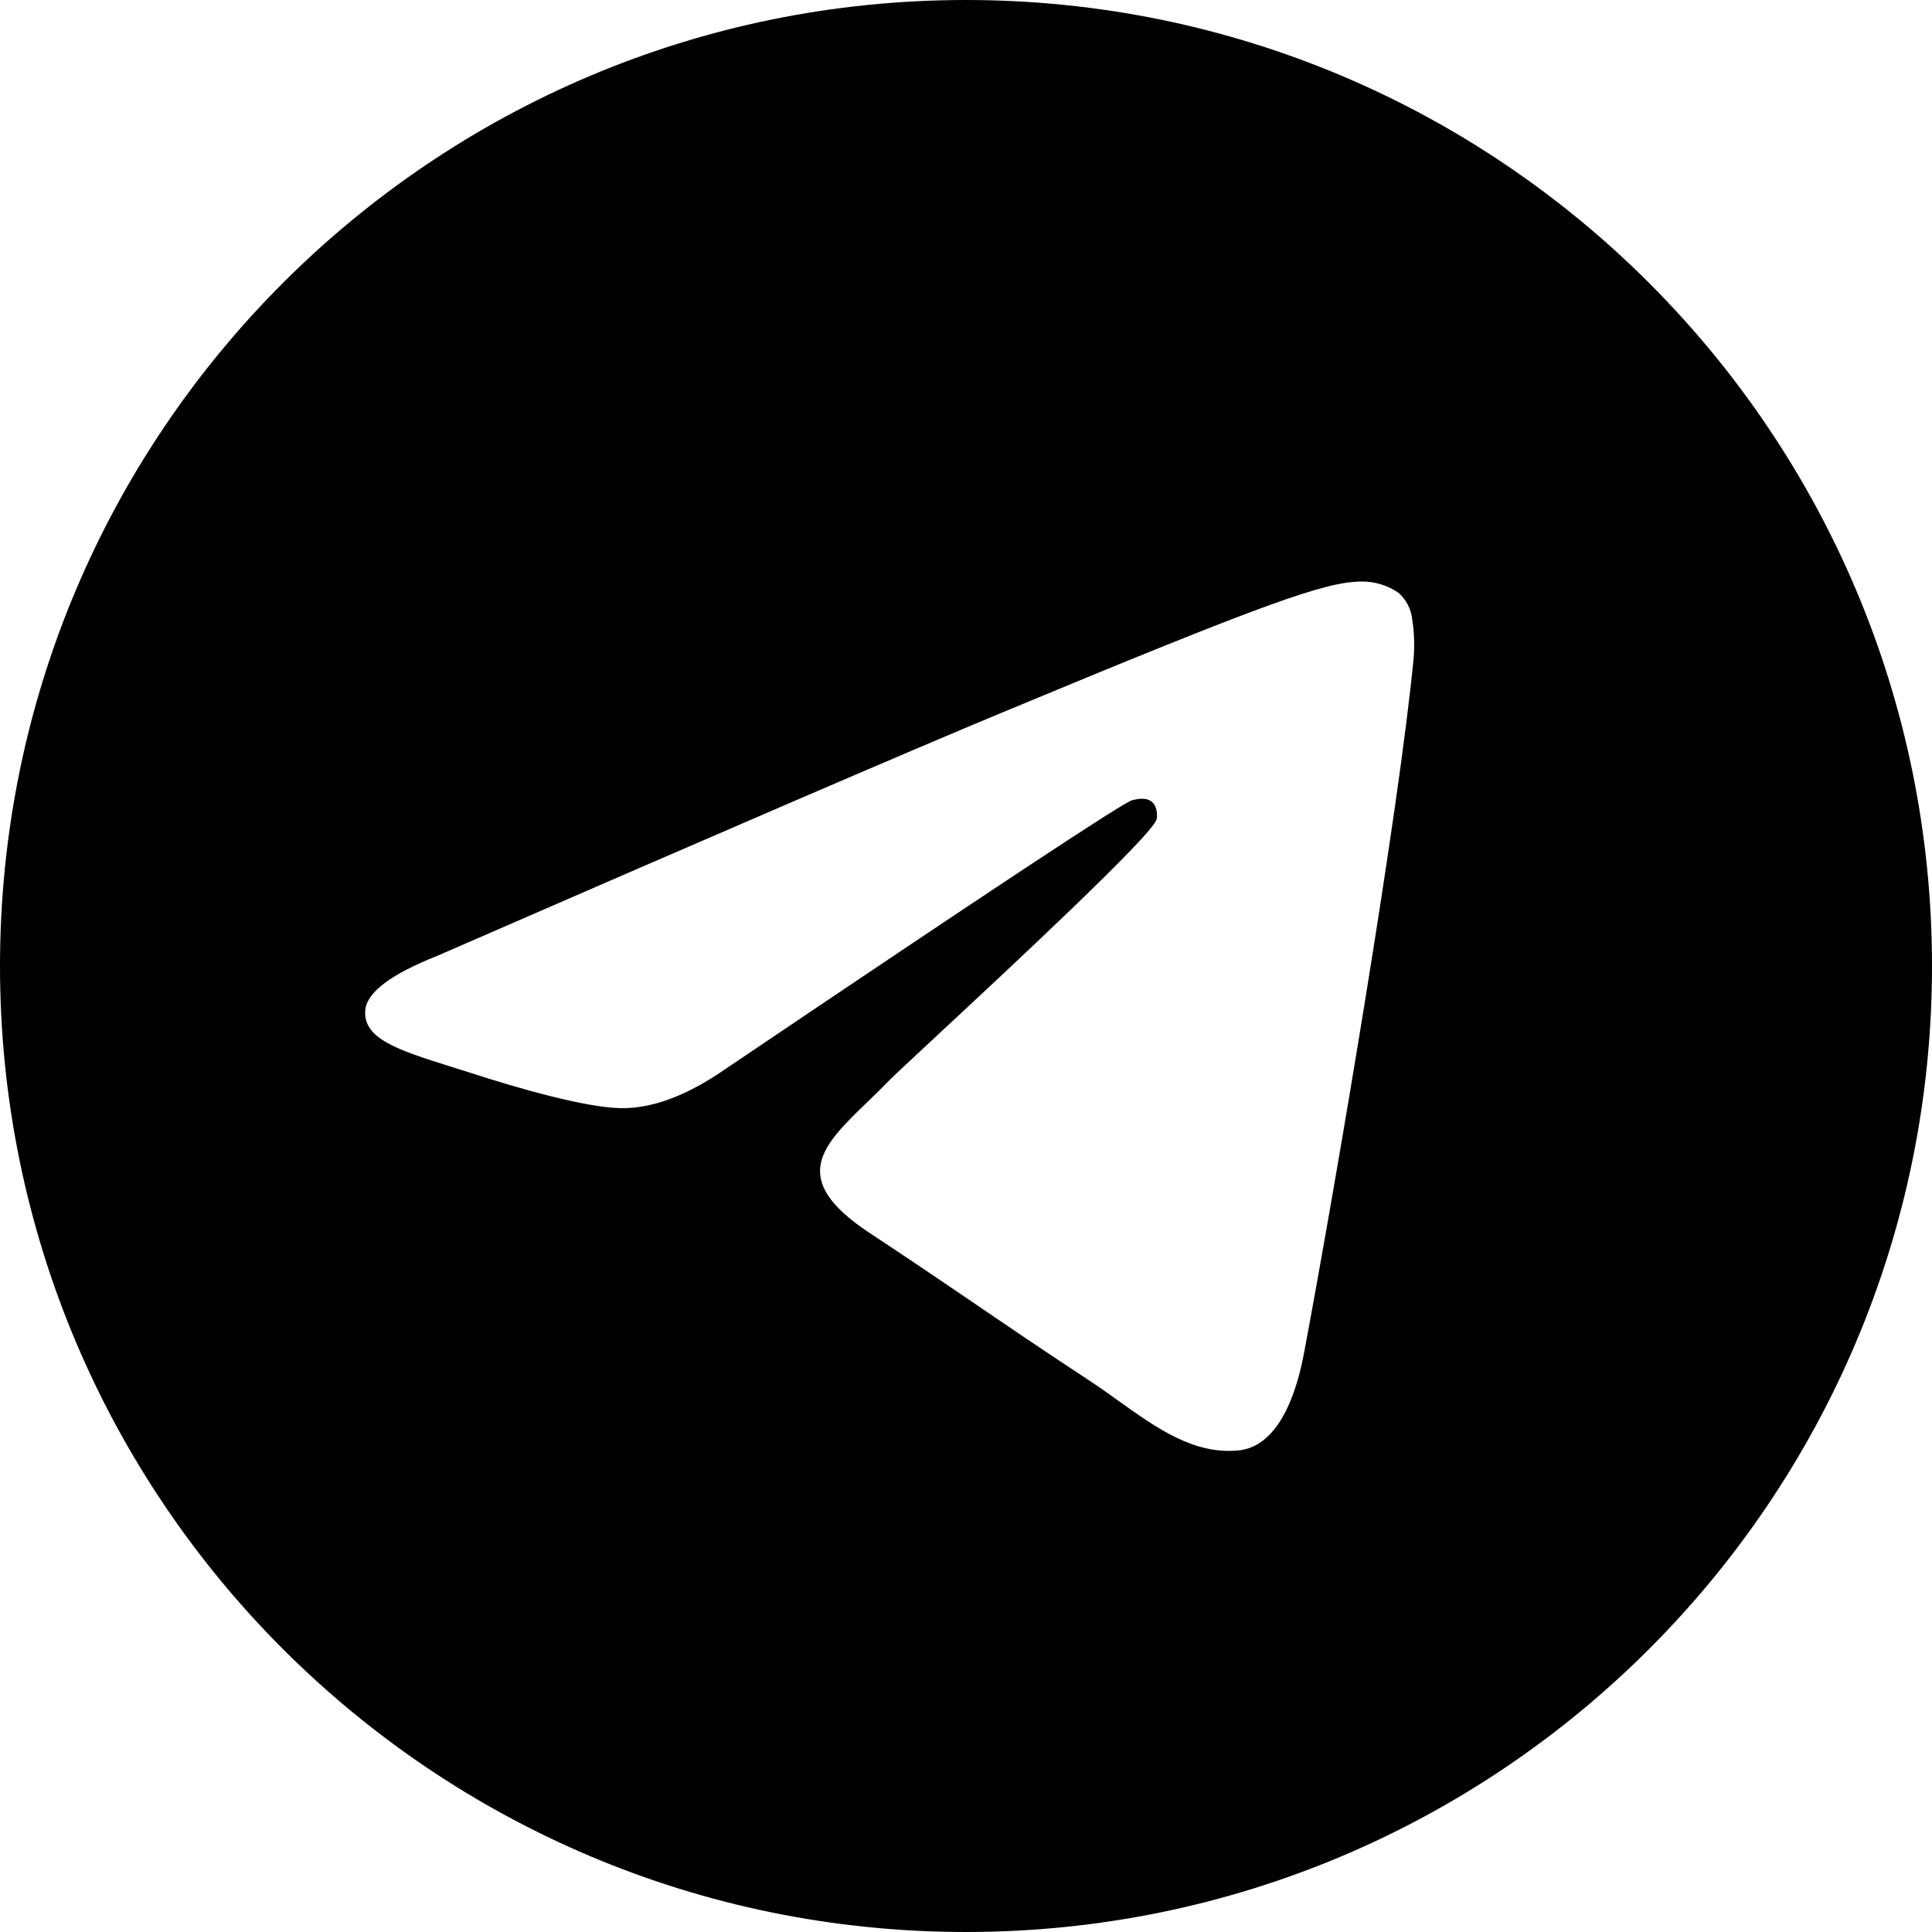
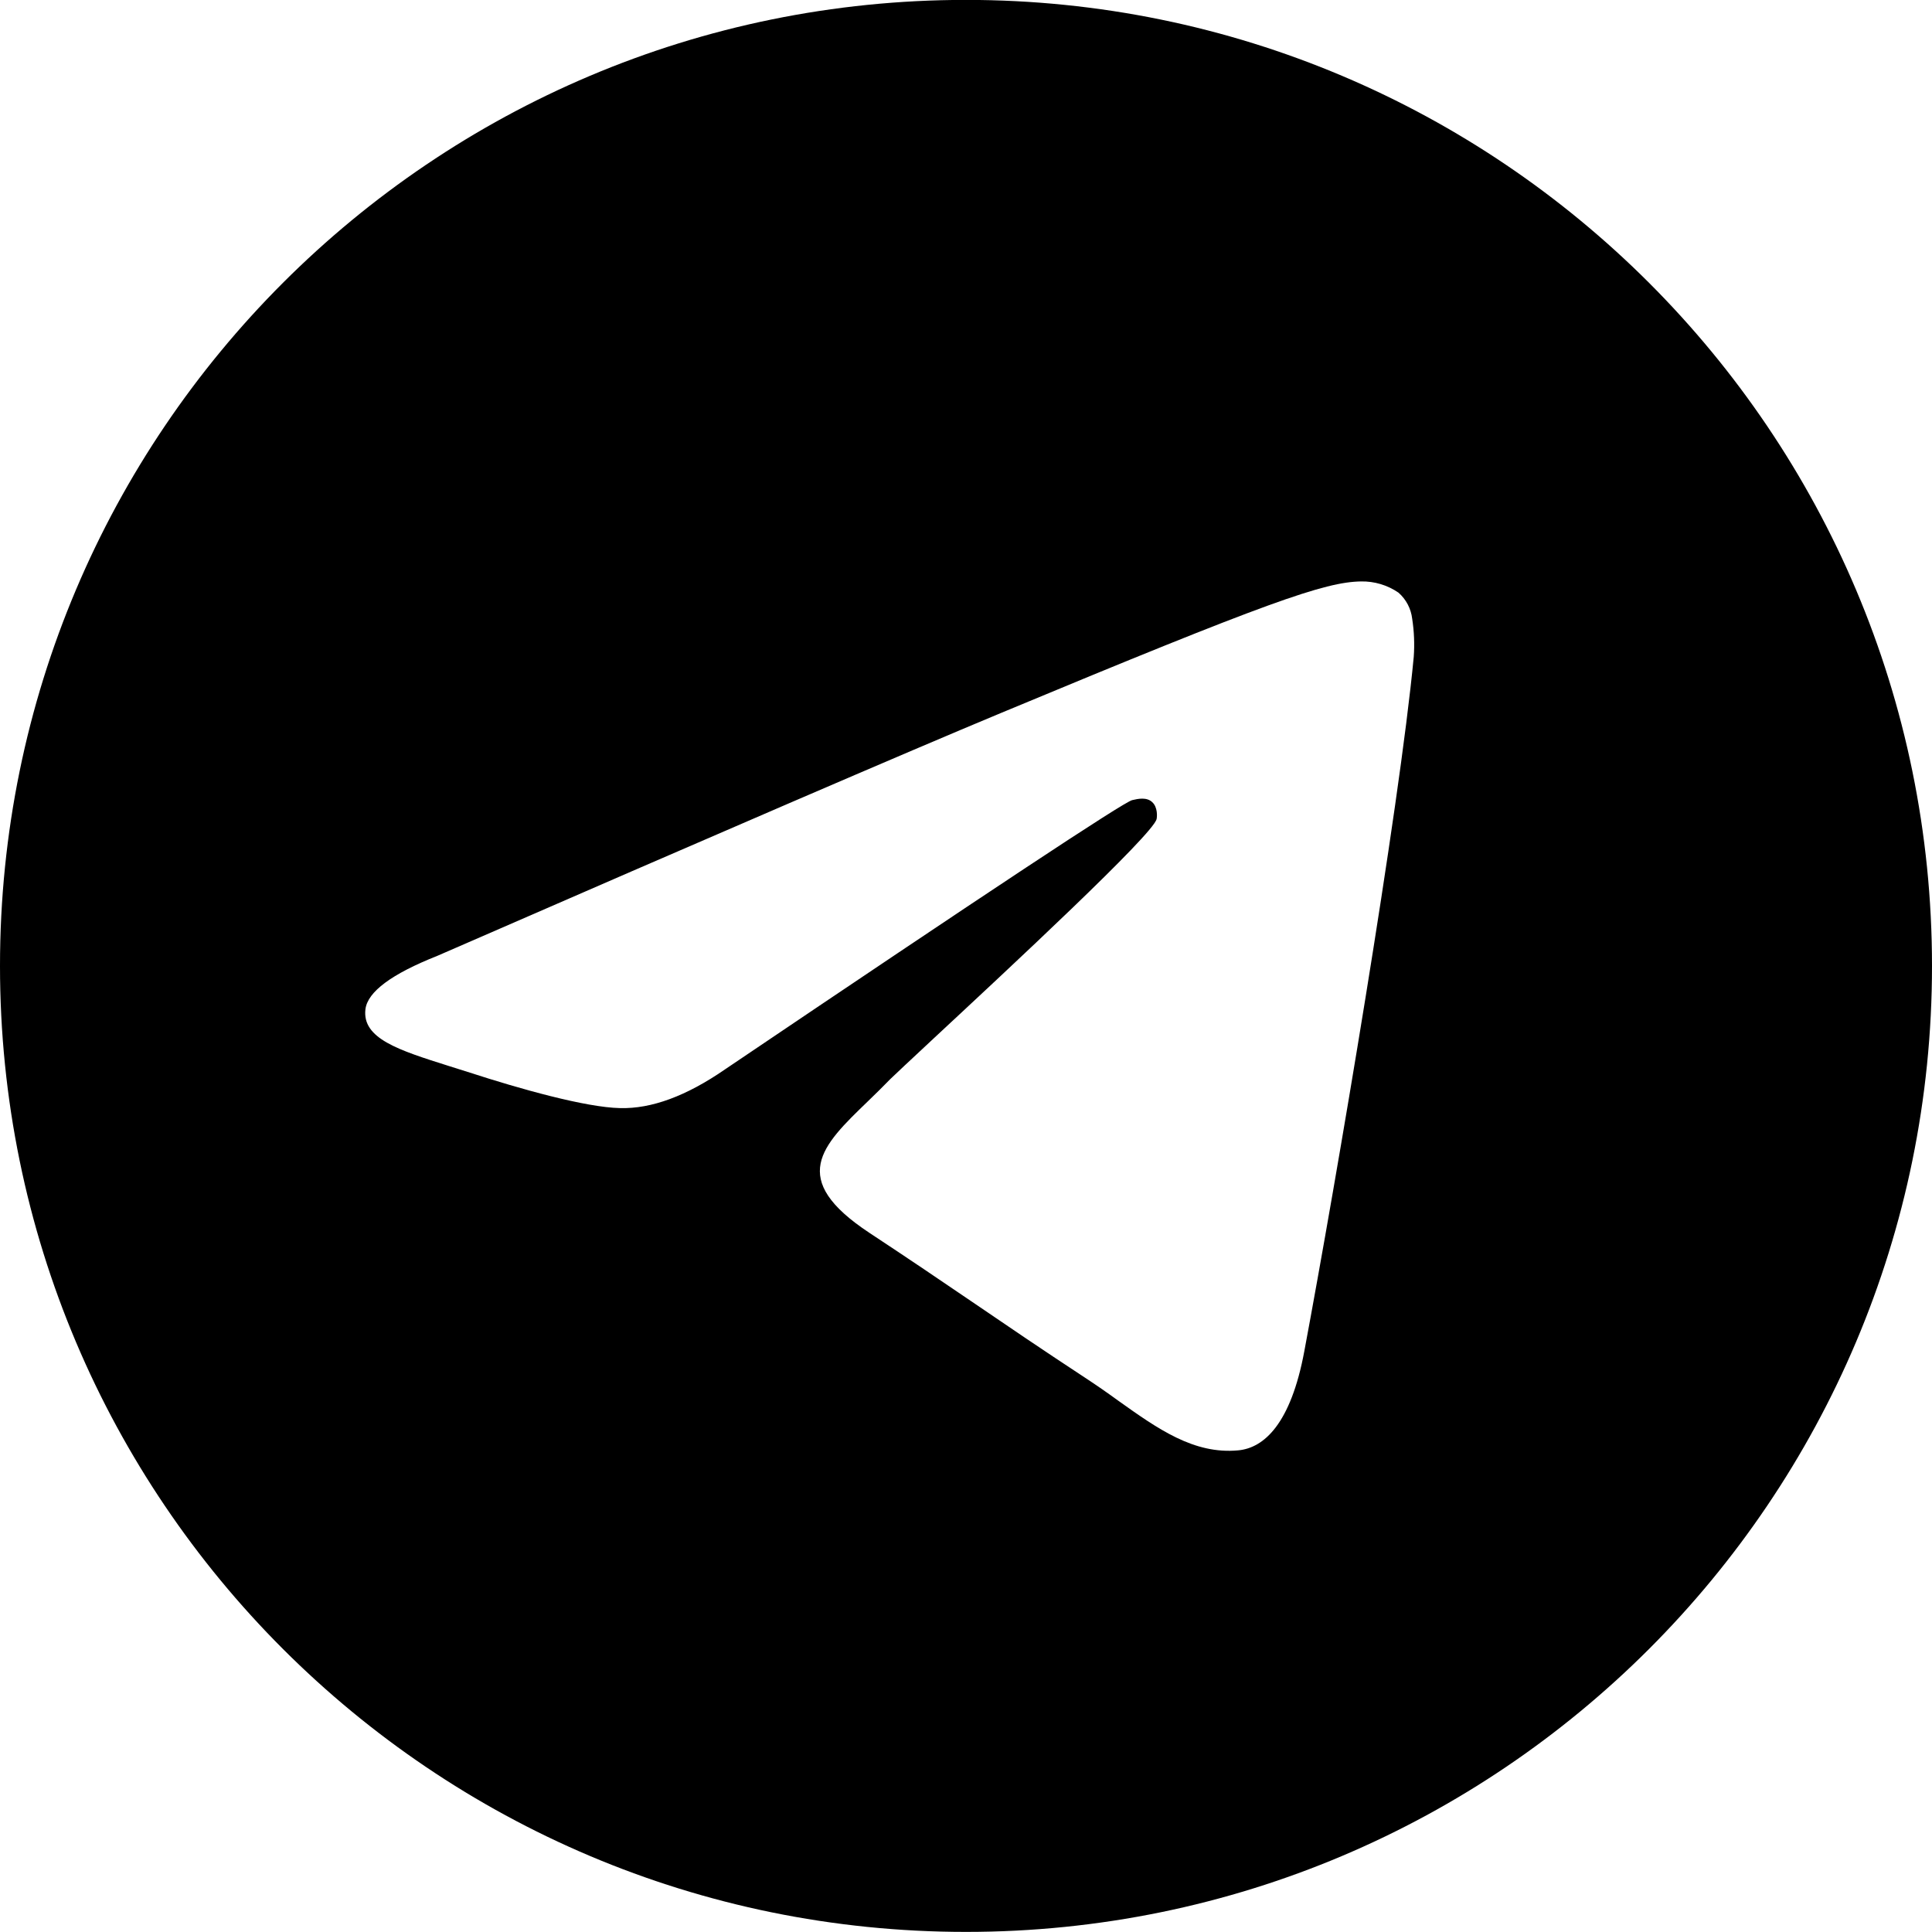
- <svg xmlns="http://www.w3.org/2000/svg" width="16" height="16" fill="currentColor" class="bi bi-telegram" viewBox="0 0 16 16">
-   <path d="M16 8A8 8 0 1 1 0 8a8 8 0 0 1 16 0M8.287 5.906q-1.168.486-4.666 2.01-.567.225-.595.442c-.03.243.275.339.69.47l.175.055c.408.133.958.288 1.243.294q.39.01.868-.32 3.269-2.206 3.374-2.23c.05-.012.12-.026.166.016s.042.12.037.141c-.03.129-1.227 1.241-1.846 1.817-.193.18-.33.307-.358.336a8 8 0 0 1-.188.186c-.38.366-.664.64.015 1.088.327.216.589.393.85.571.284.194.568.387.936.629q.14.092.27.187c.331.236.63.448.997.414.214-.02.435-.22.547-.82.265-1.417.786-4.486.906-5.751a1.4 1.4 0 0 0-.013-.315.34.34 0 0 0-.114-.217.53.53 0 0 0-.31-.093c-.3.005-.763.166-2.984 1.09" />
+ <svg xmlns="http://www.w3.org/2000/svg" width="20" height="20" fill="currentColor" class="bi bi-telegram" viewBox="0 0 20 20" version="1.1" id="svg1">
+   <defs id="defs1" />
+   <path d="m 20,9.999 a 10,10 0 1 1 -20,0 A 10,10 0 0 1 20,9.999 M 10.359,7.382 q -1.46,0.608 -5.832,2.513 -0.709,0.281 -0.744,0.552 c -0.037,0.304 0.344,0.424 0.863,0.588 l 0.219,0.069 c 0.51,0.166 1.198,0.36 1.554,0.367 q 0.487,0.013 1.085,-0.4 Q 11.589,8.313 11.72,8.283 c 0.062,-0.015 0.15,-0.033 0.207,0.02 0.058,0.052 0.052,0.15 0.046,0.176 -0.037,0.161 -1.534,1.551 -2.308,2.271 -0.241,0.225 -0.412,0.384 -0.448,0.42 a 10,10 0 0 1 -0.235,0.233 c -0.475,0.458 -0.83,0.8 0.019,1.36 0.409,0.27 0.736,0.491 1.063,0.714 0.355,0.242 0.71,0.484 1.17,0.786 q 0.175,0.115 0.338,0.234 c 0.414,0.295 0.787,0.56 1.246,0.517 0.268,-0.025 0.544,-0.275 0.684,-1.025 0.331,-1.771 0.983,-5.607 1.133,-7.189 a 1.75,1.75 0 0 0 -0.016,-0.394 0.425,0.425 0 0 0 -0.142,-0.271 0.662,0.662 0 0 0 -0.388,-0.116 c -0.375,0.006 -0.954,0.207 -3.73,1.363" id="path1" style="stroke-width:1.25" />
</svg>
